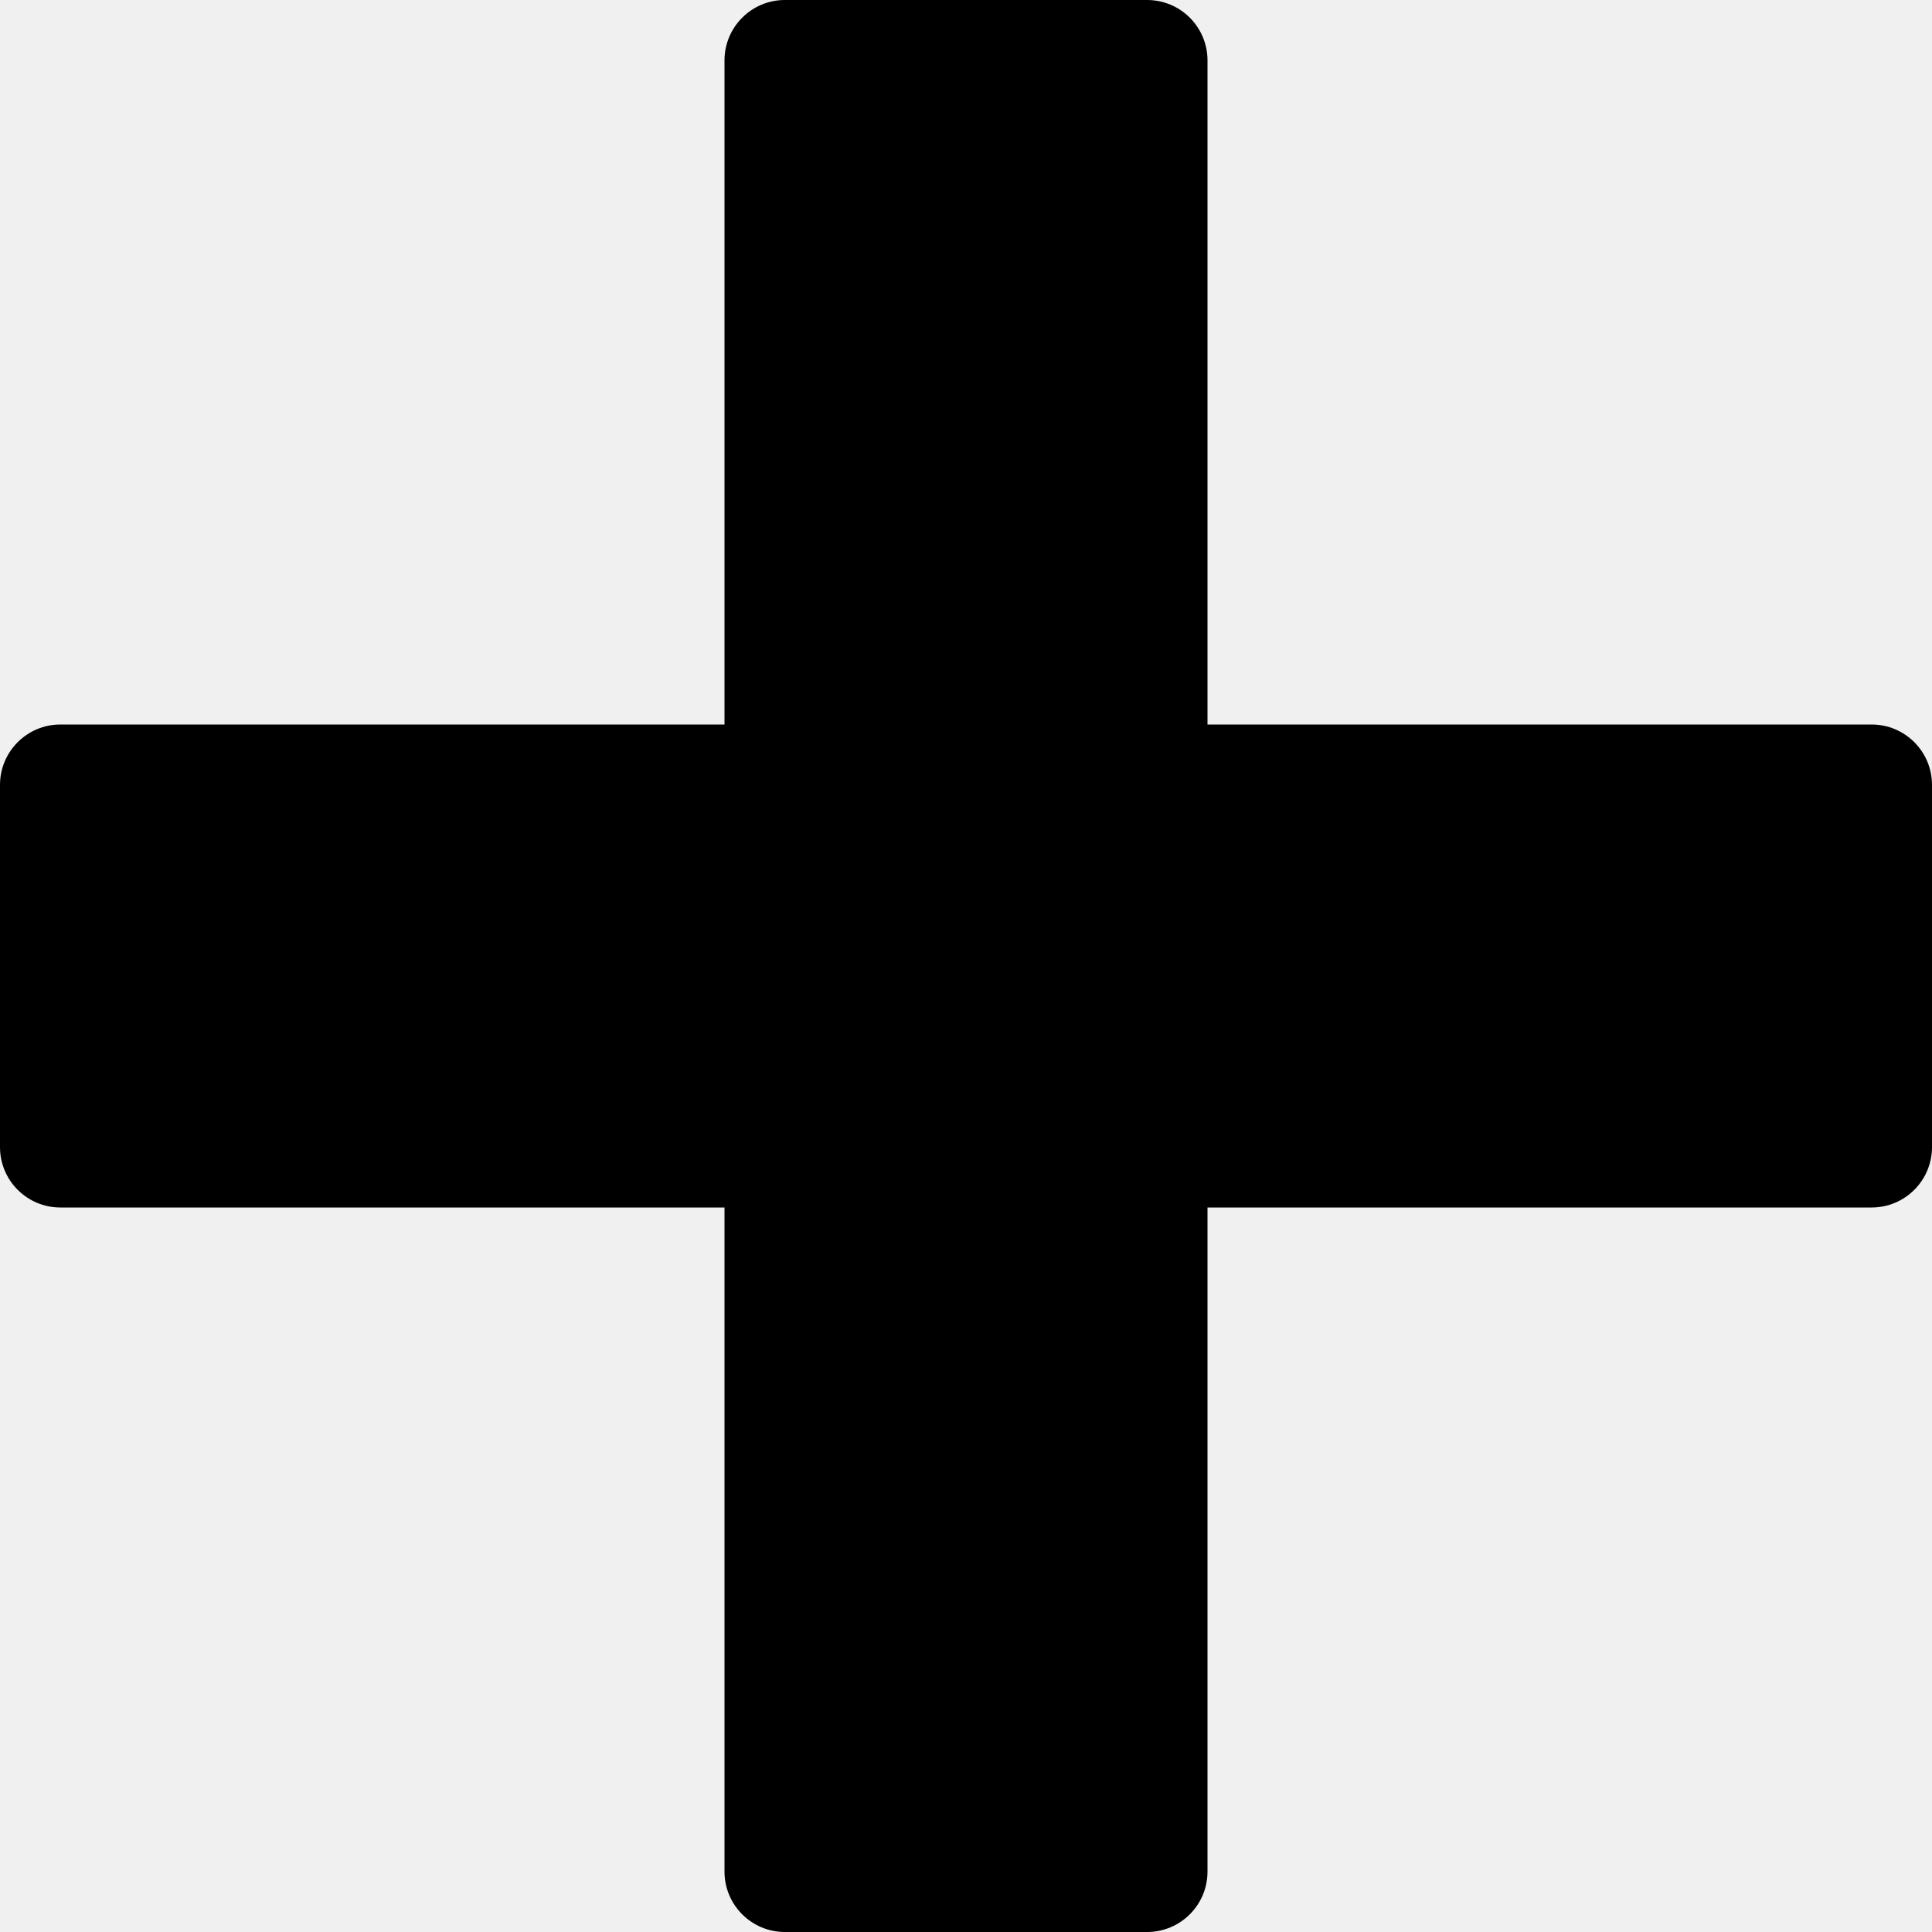
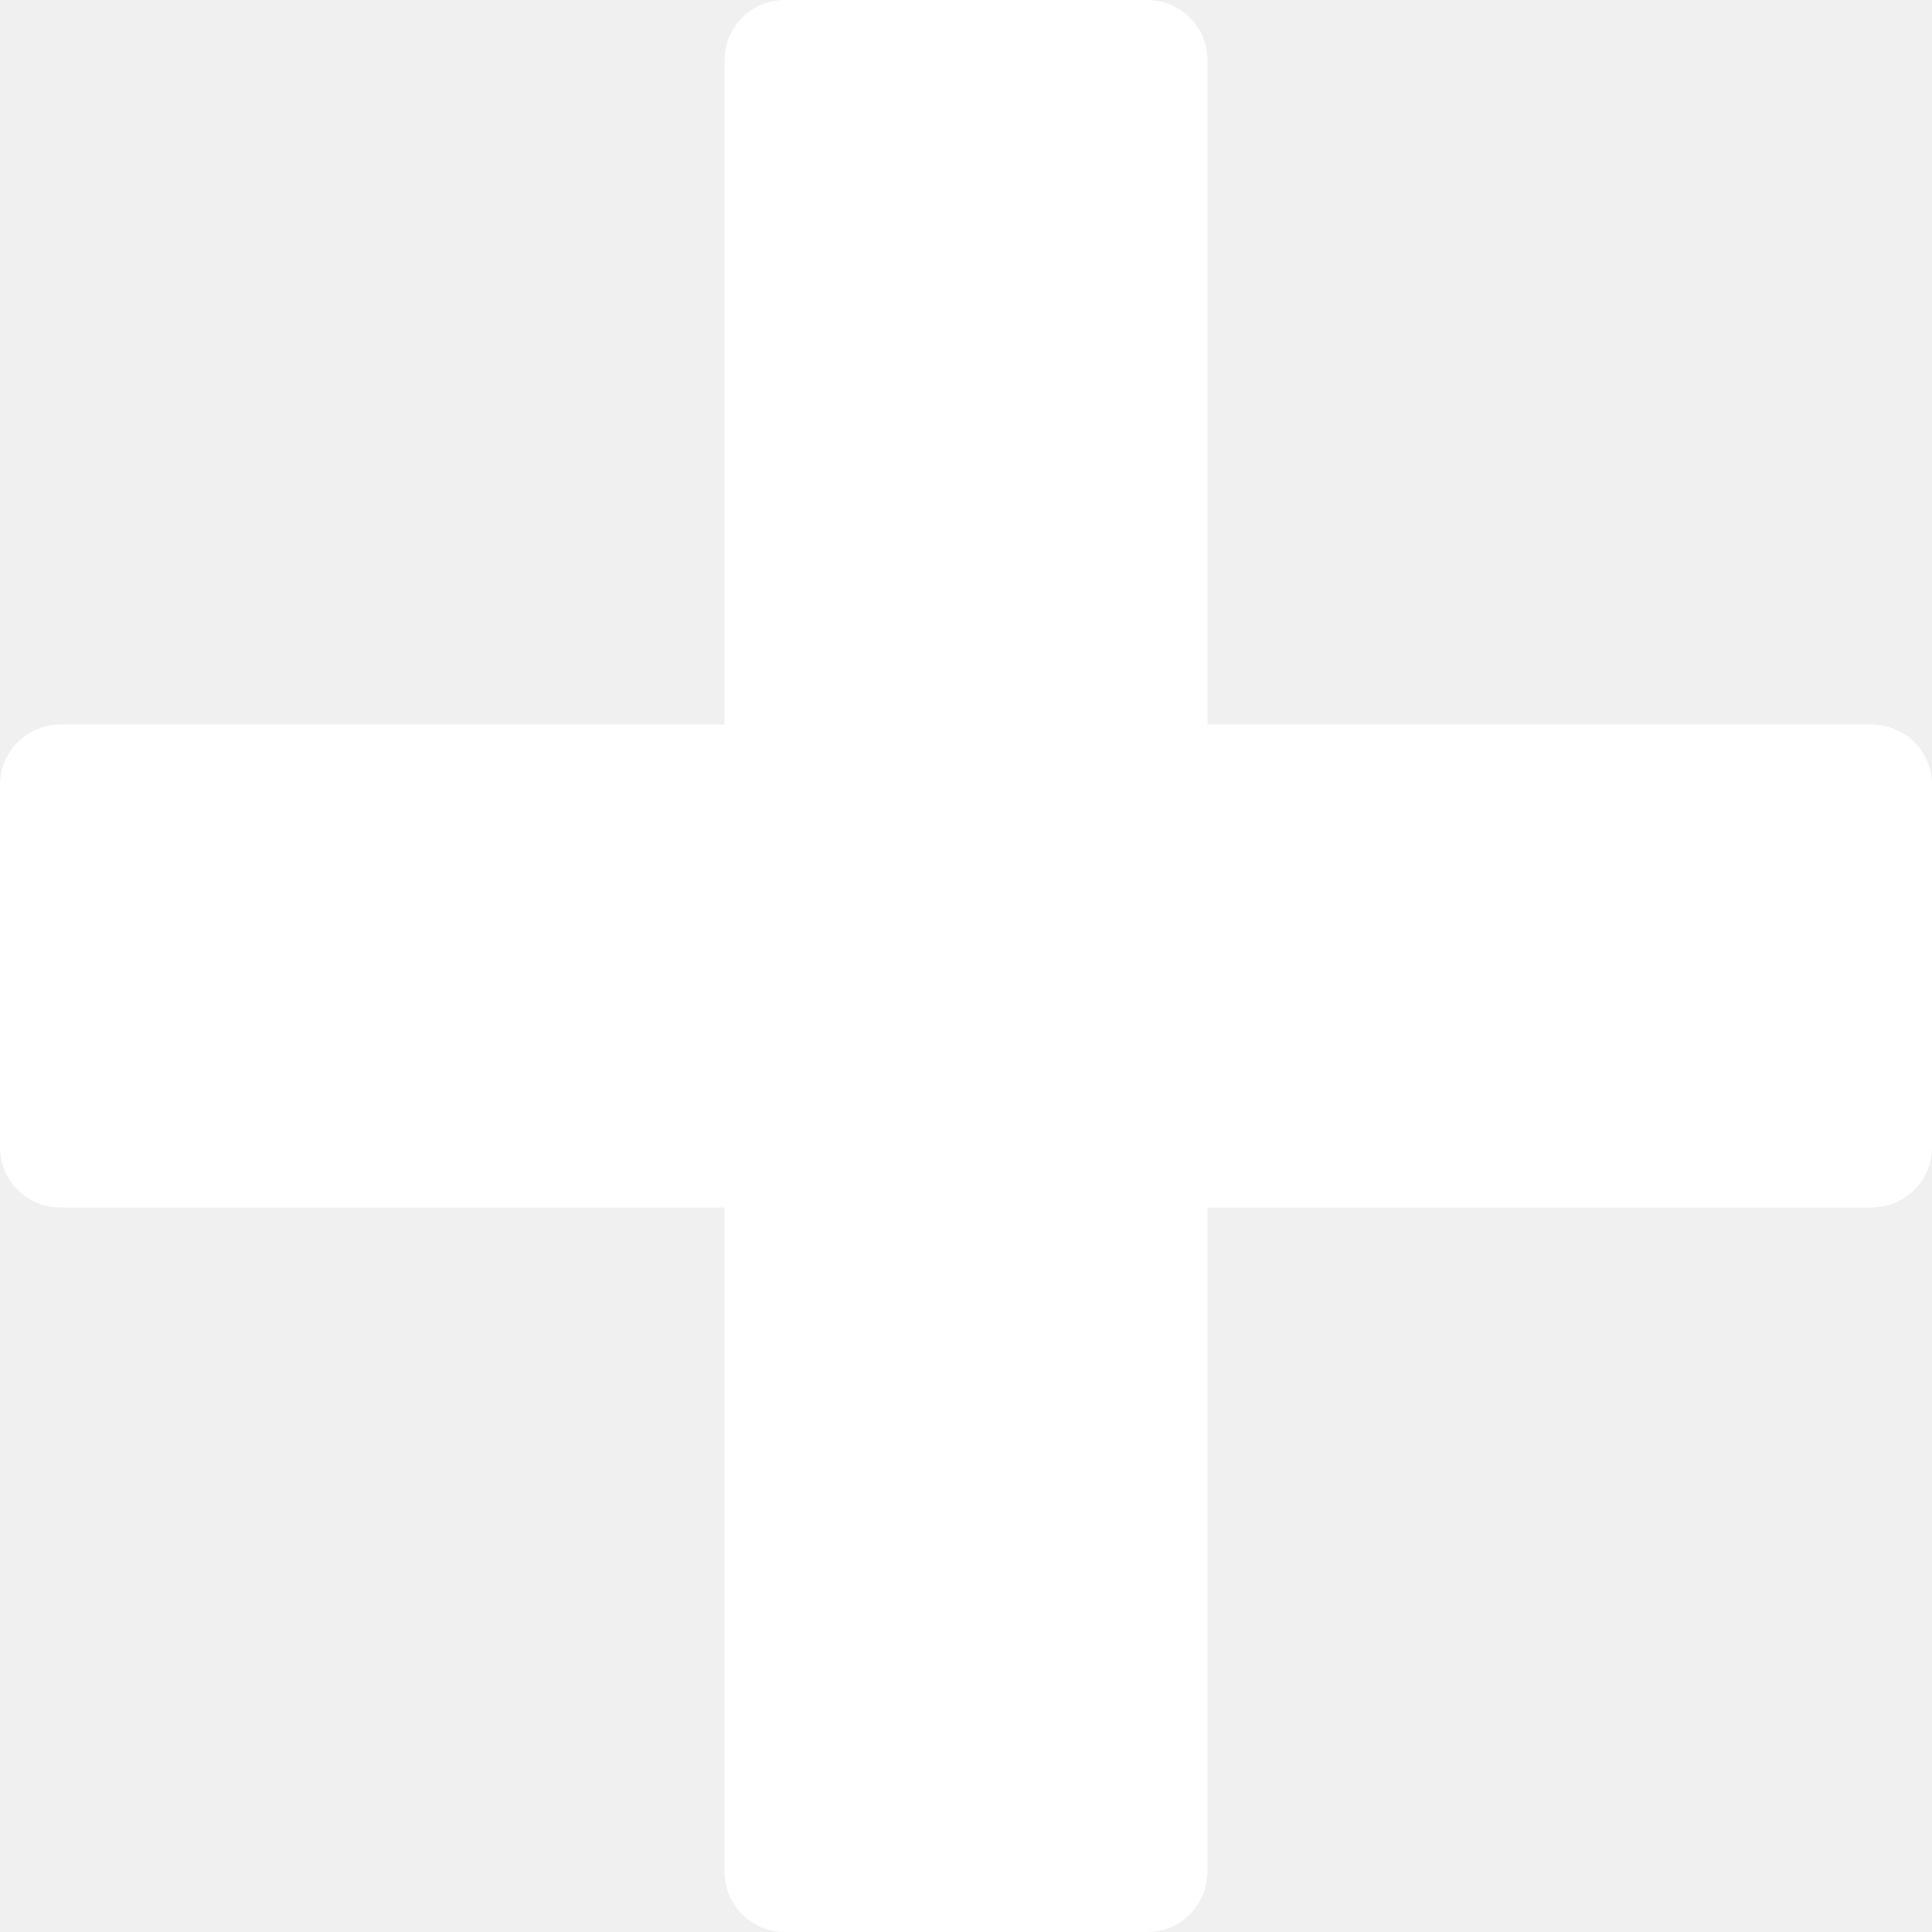
<svg xmlns="http://www.w3.org/2000/svg" version="1.1" width="32" height="32" viewBox="0 0 32 32">
-   <path d="M31 12h-11v-11c0-0.552-0.448-1-1-1h-6c-0.552 0-1 0.448-1 1v11h-11c-0.552 0-1 0.448-1 1v6c0 0.552 0.448 1 1 1h11v11c0 0.552 0.448 1 1 1h6c0.552 0 1-0.448 1-1v-11h11c0.552 0 1-0.448 1-1v-6c0-0.552-0.448-1-1-1z" />
+   <path d="M31 12h-11v-11c0-0.552-0.448-1-1-1h-6c-0.552 0-1 0.448-1 1v11h-11c-0.552 0-1 0.448-1 1v6c0 0.552 0.448 1 1 1h11v11c0 0.552 0.448 1 1 1h6c0.552 0 1-0.448 1-1v-11h11c0.552 0 1-0.448 1-1v-6c0-0.552-0.448-1-1-1z" fill="white" />
</svg>
